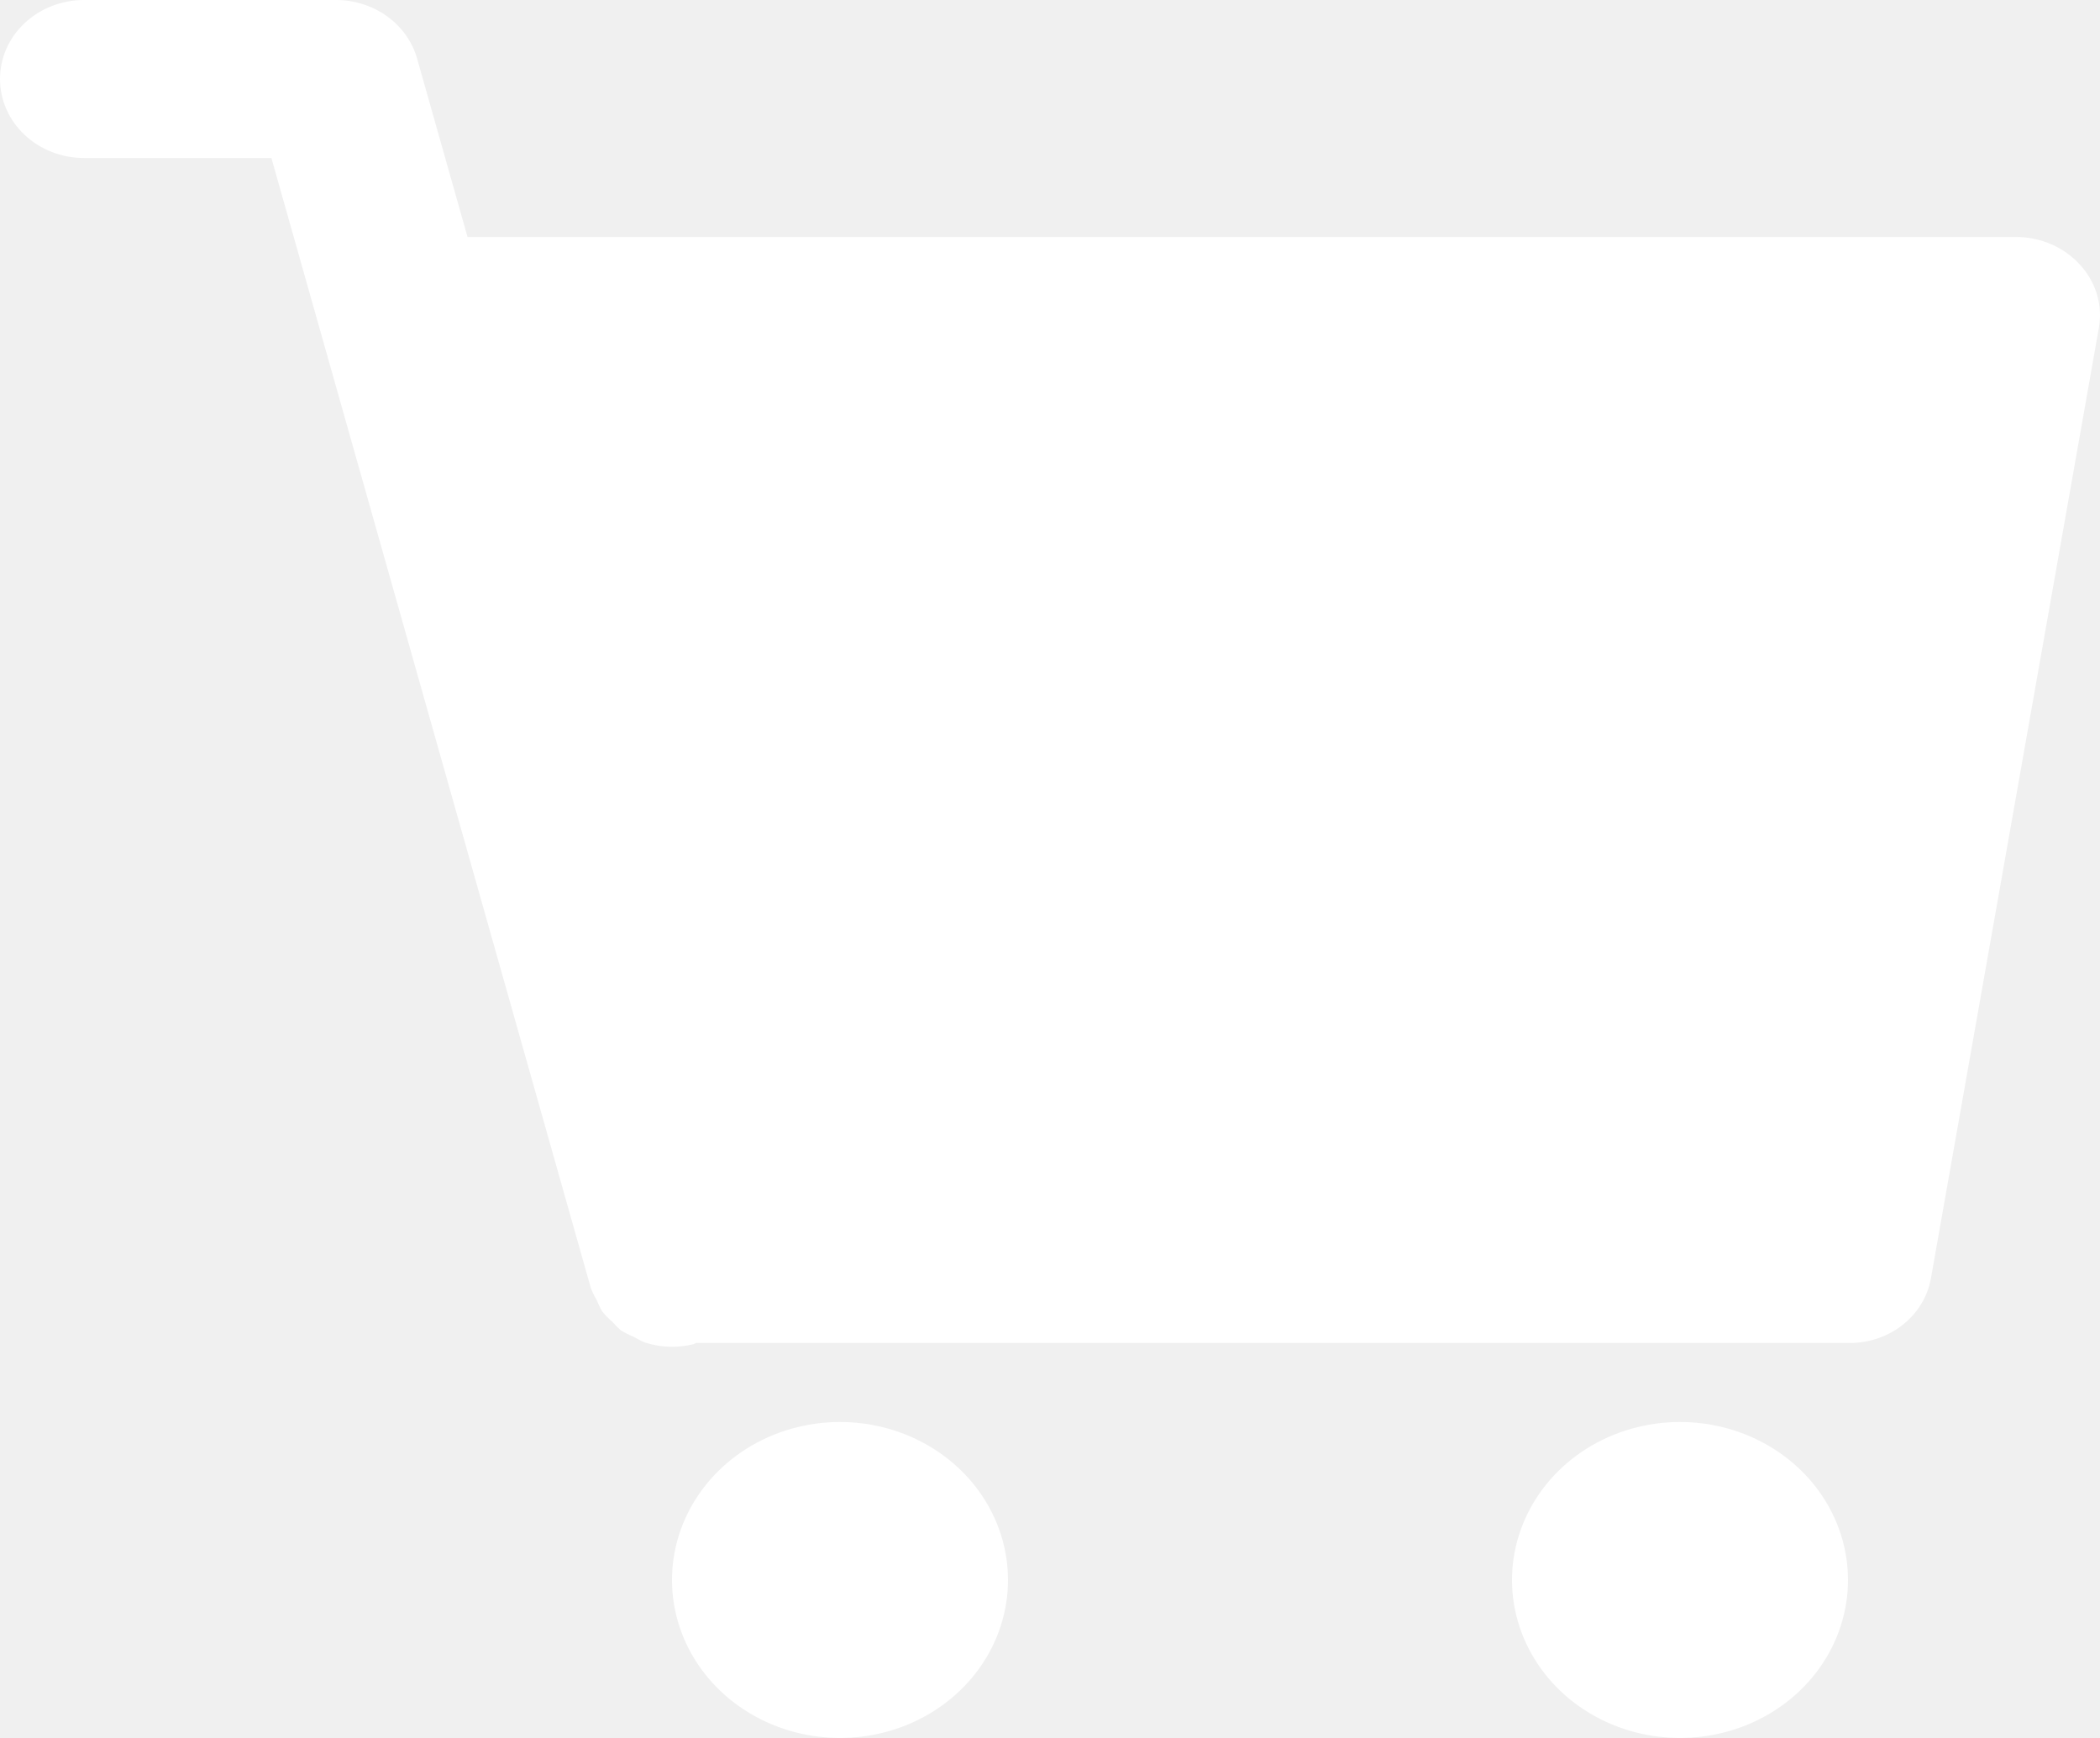
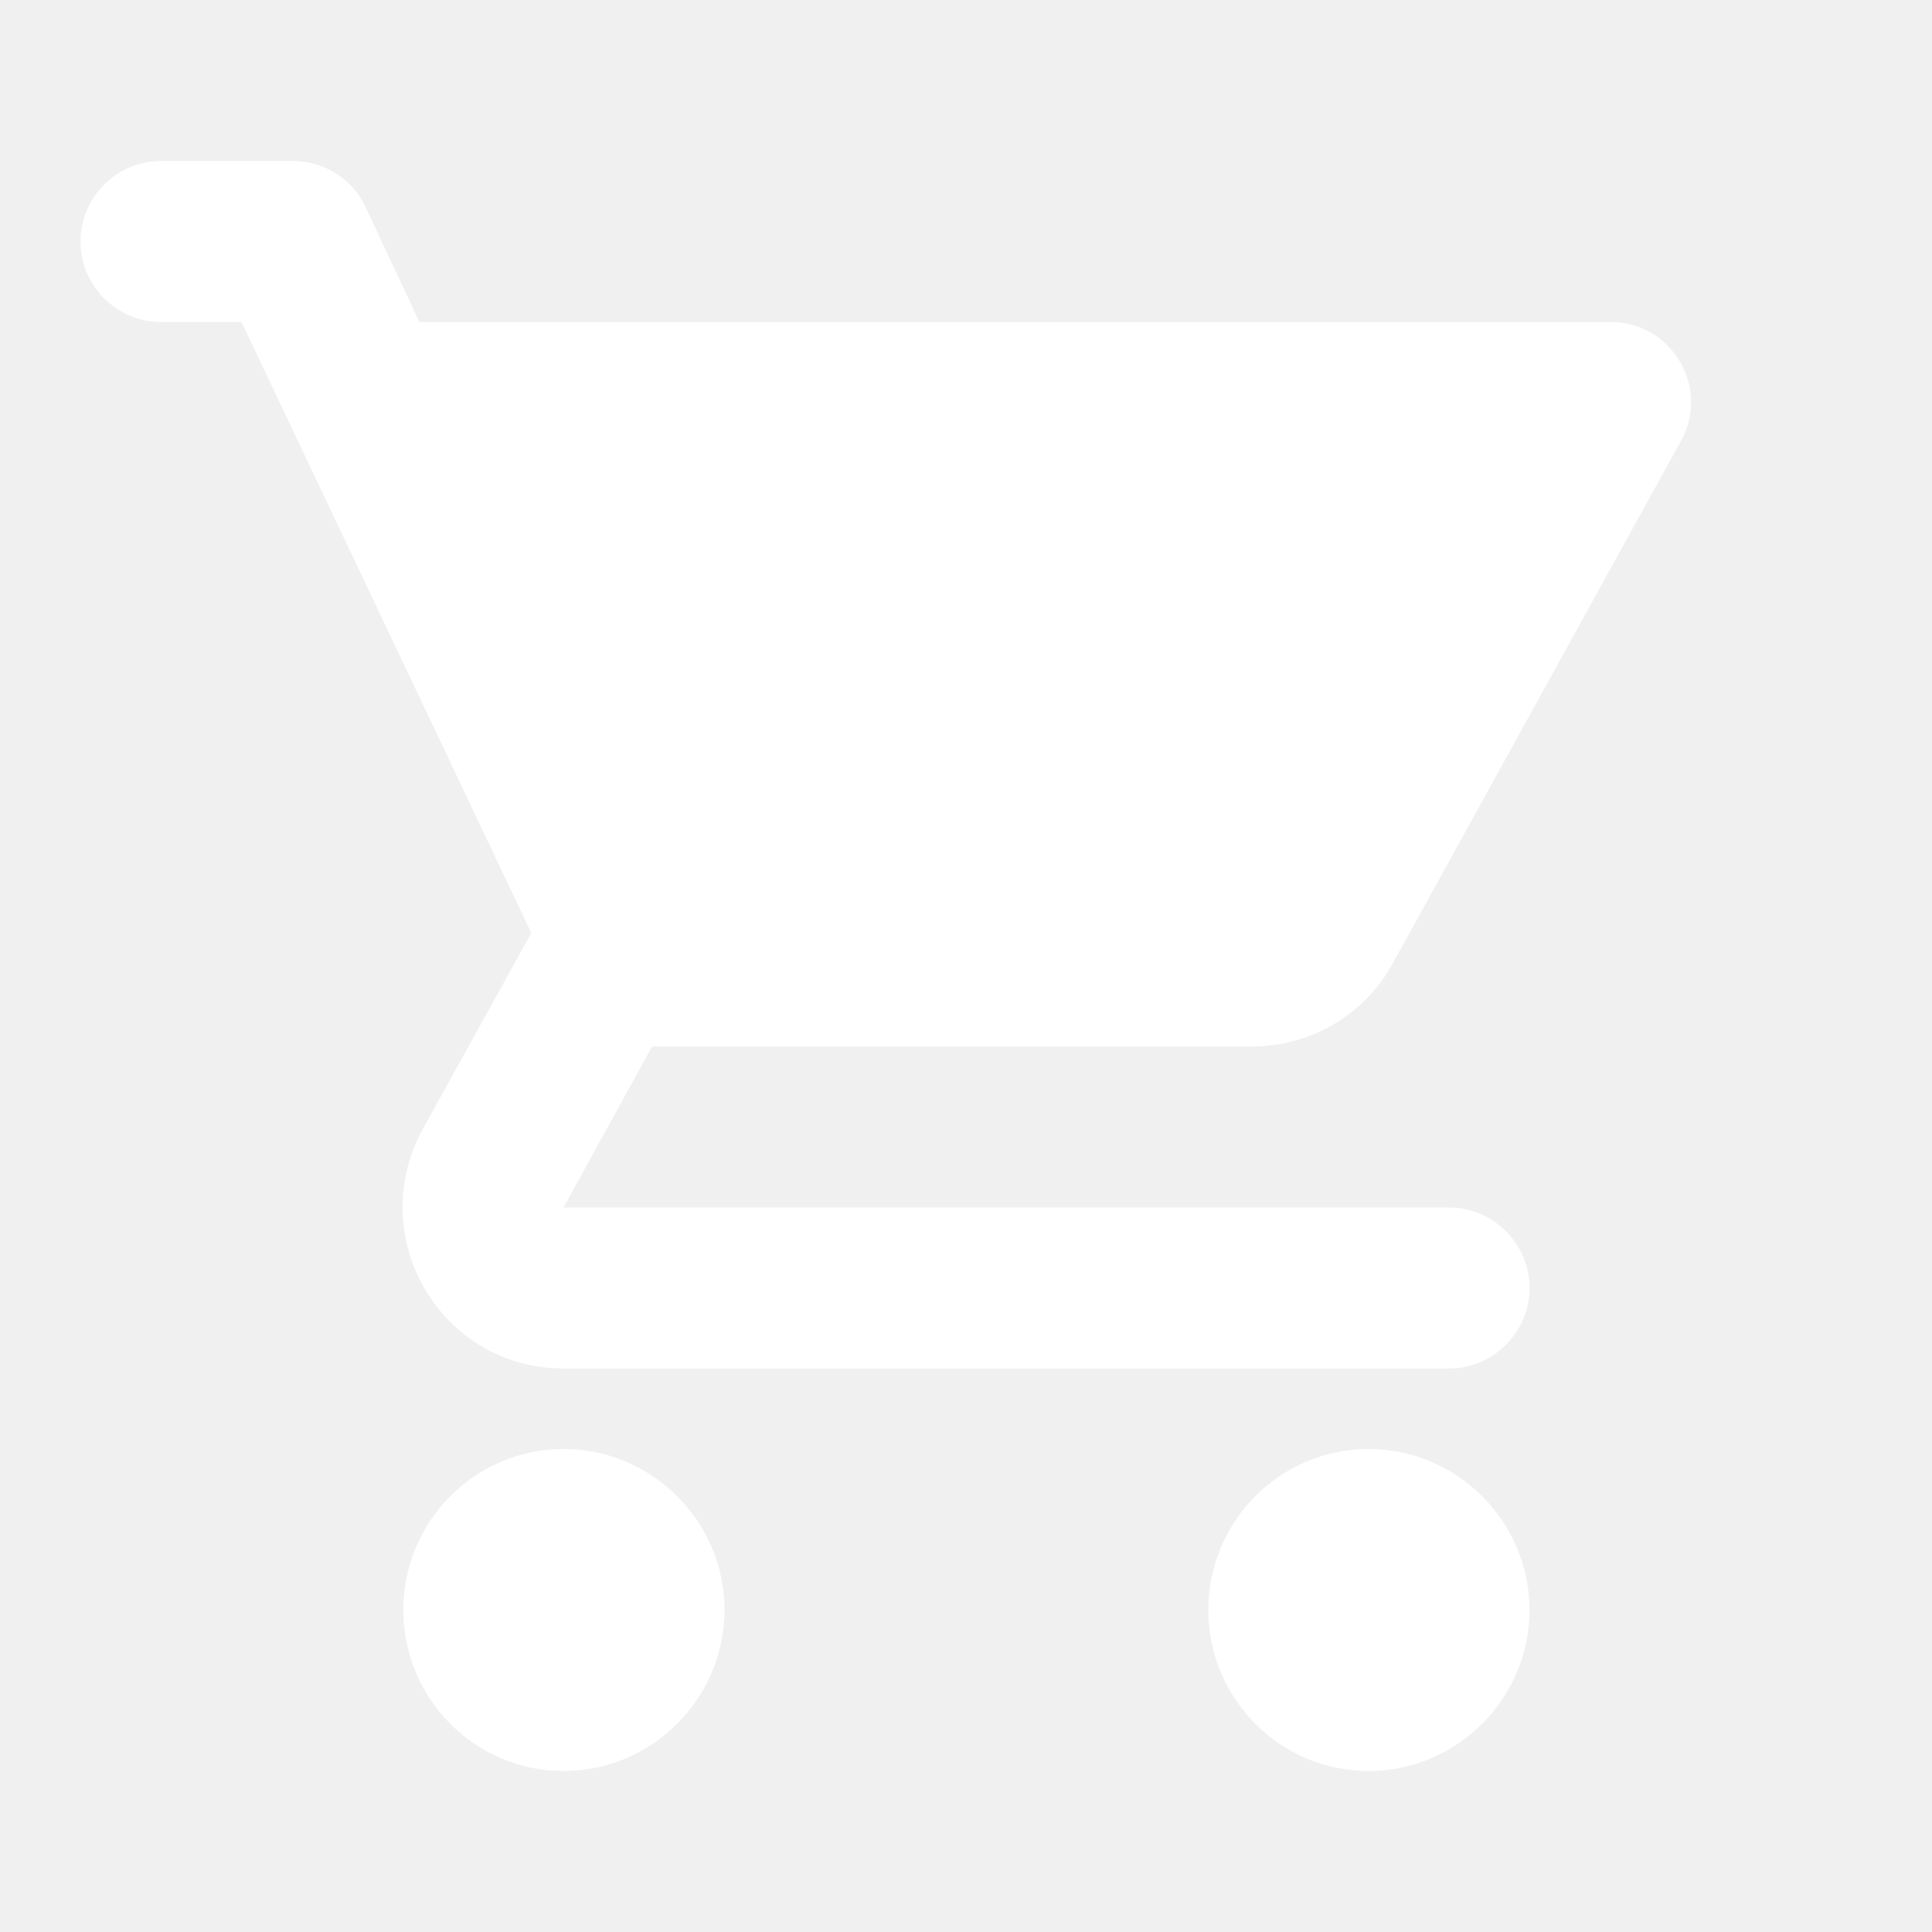
- <svg xmlns="http://www.w3.org/2000/svg" width="58" height="48" viewBox="0 0 58 48" fill="none">
-   <path d="M57.968 9.059L53.328 35.319C53.235 35.823 52.953 36.279 52.533 36.604C52.114 36.929 51.584 37.102 51.04 37.091H19.226C19.198 37.097 19.182 37.117 19.156 37.124C18.962 37.172 18.761 37.196 18.56 37.196C18.304 37.195 18.05 37.154 17.808 37.076C17.704 37.031 17.604 36.98 17.507 36.923C17.382 36.872 17.262 36.811 17.147 36.742C17.064 36.668 16.985 36.59 16.913 36.506C16.811 36.419 16.718 36.325 16.634 36.222C16.575 36.121 16.524 36.015 16.481 35.906C16.417 35.8 16.362 35.69 16.319 35.575L7.496 4.364H2.32C1.705 4.364 1.115 4.134 0.68 3.725C0.244 3.315 0 2.76 0 2.182C0 1.603 0.244 1.048 0.68 0.639C1.115 0.23 1.705 0 2.32 0H9.28C9.791 0 10.288 0.159 10.694 0.452C11.099 0.746 11.39 1.156 11.521 1.621L12.913 6.545H55.68C56.017 6.545 56.35 6.614 56.656 6.747C56.962 6.88 57.233 7.074 57.451 7.316C57.668 7.553 57.828 7.832 57.917 8.134C58.007 8.436 58.024 8.752 57.968 9.061V9.059ZM23.2 39.273C22.282 39.273 21.385 39.529 20.622 40.008C19.859 40.488 19.265 41.169 18.913 41.967C18.562 42.764 18.47 43.641 18.649 44.488C18.828 45.334 19.27 46.112 19.919 46.722C20.568 47.332 21.395 47.748 22.295 47.916C23.195 48.084 24.128 47.998 24.976 47.668C25.824 47.338 26.548 46.778 27.058 46.061C27.568 45.343 27.84 44.499 27.84 43.636C27.84 42.479 27.351 41.369 26.481 40.551C25.611 39.733 24.431 39.273 23.2 39.273ZM46.4 39.273C45.483 39.273 44.586 39.529 43.822 40.008C43.059 40.488 42.465 41.169 42.114 41.967C41.762 42.764 41.67 43.641 41.849 44.488C42.029 45.334 42.47 46.112 43.119 46.722C43.768 47.332 44.595 47.748 45.495 47.916C46.395 48.084 47.328 47.998 48.176 47.668C49.024 47.338 49.749 46.778 50.258 46.061C50.768 45.343 51.04 44.499 51.04 43.636C51.04 42.479 50.551 41.369 49.681 40.551C48.811 39.733 47.631 39.273 46.4 39.273Z" fill="white" />
+ <svg xmlns="http://www.w3.org/2000/svg" height="24px" viewBox="0 0 24 24" width="24px" fill="#FFFFFF">
+   <path d="M0 0h24v24H0V0z" fill="none" />
+   <path d="M7 18c-1.1 0-1.99.9-1.99 2S5.9 22 7 22s2-.9 2-2-.9-2-2-2zM1 3c0 .55.45 1 1 1h1l3.6 7.59-1.35 2.44C4.52 15.37 5.48 17 7 17h11c.55 0 1-.45 1-1s-.45-1-1-1H7l1.1-2h7.45c.75 0 1.41-.41 1.75-1.03l3.58-6.49c.37-.66-.11-1.48-.87-1.48H5.21l-.67-1.43c-.16-.35-.52-.57-.9-.57H2c-.55 0-1 .45-1 1zm16 15c-1.1 0-1.99.9-1.99 2s.89 2 1.99 2 2-.9 2-2-.9-2-2-2z" />
</svg>
